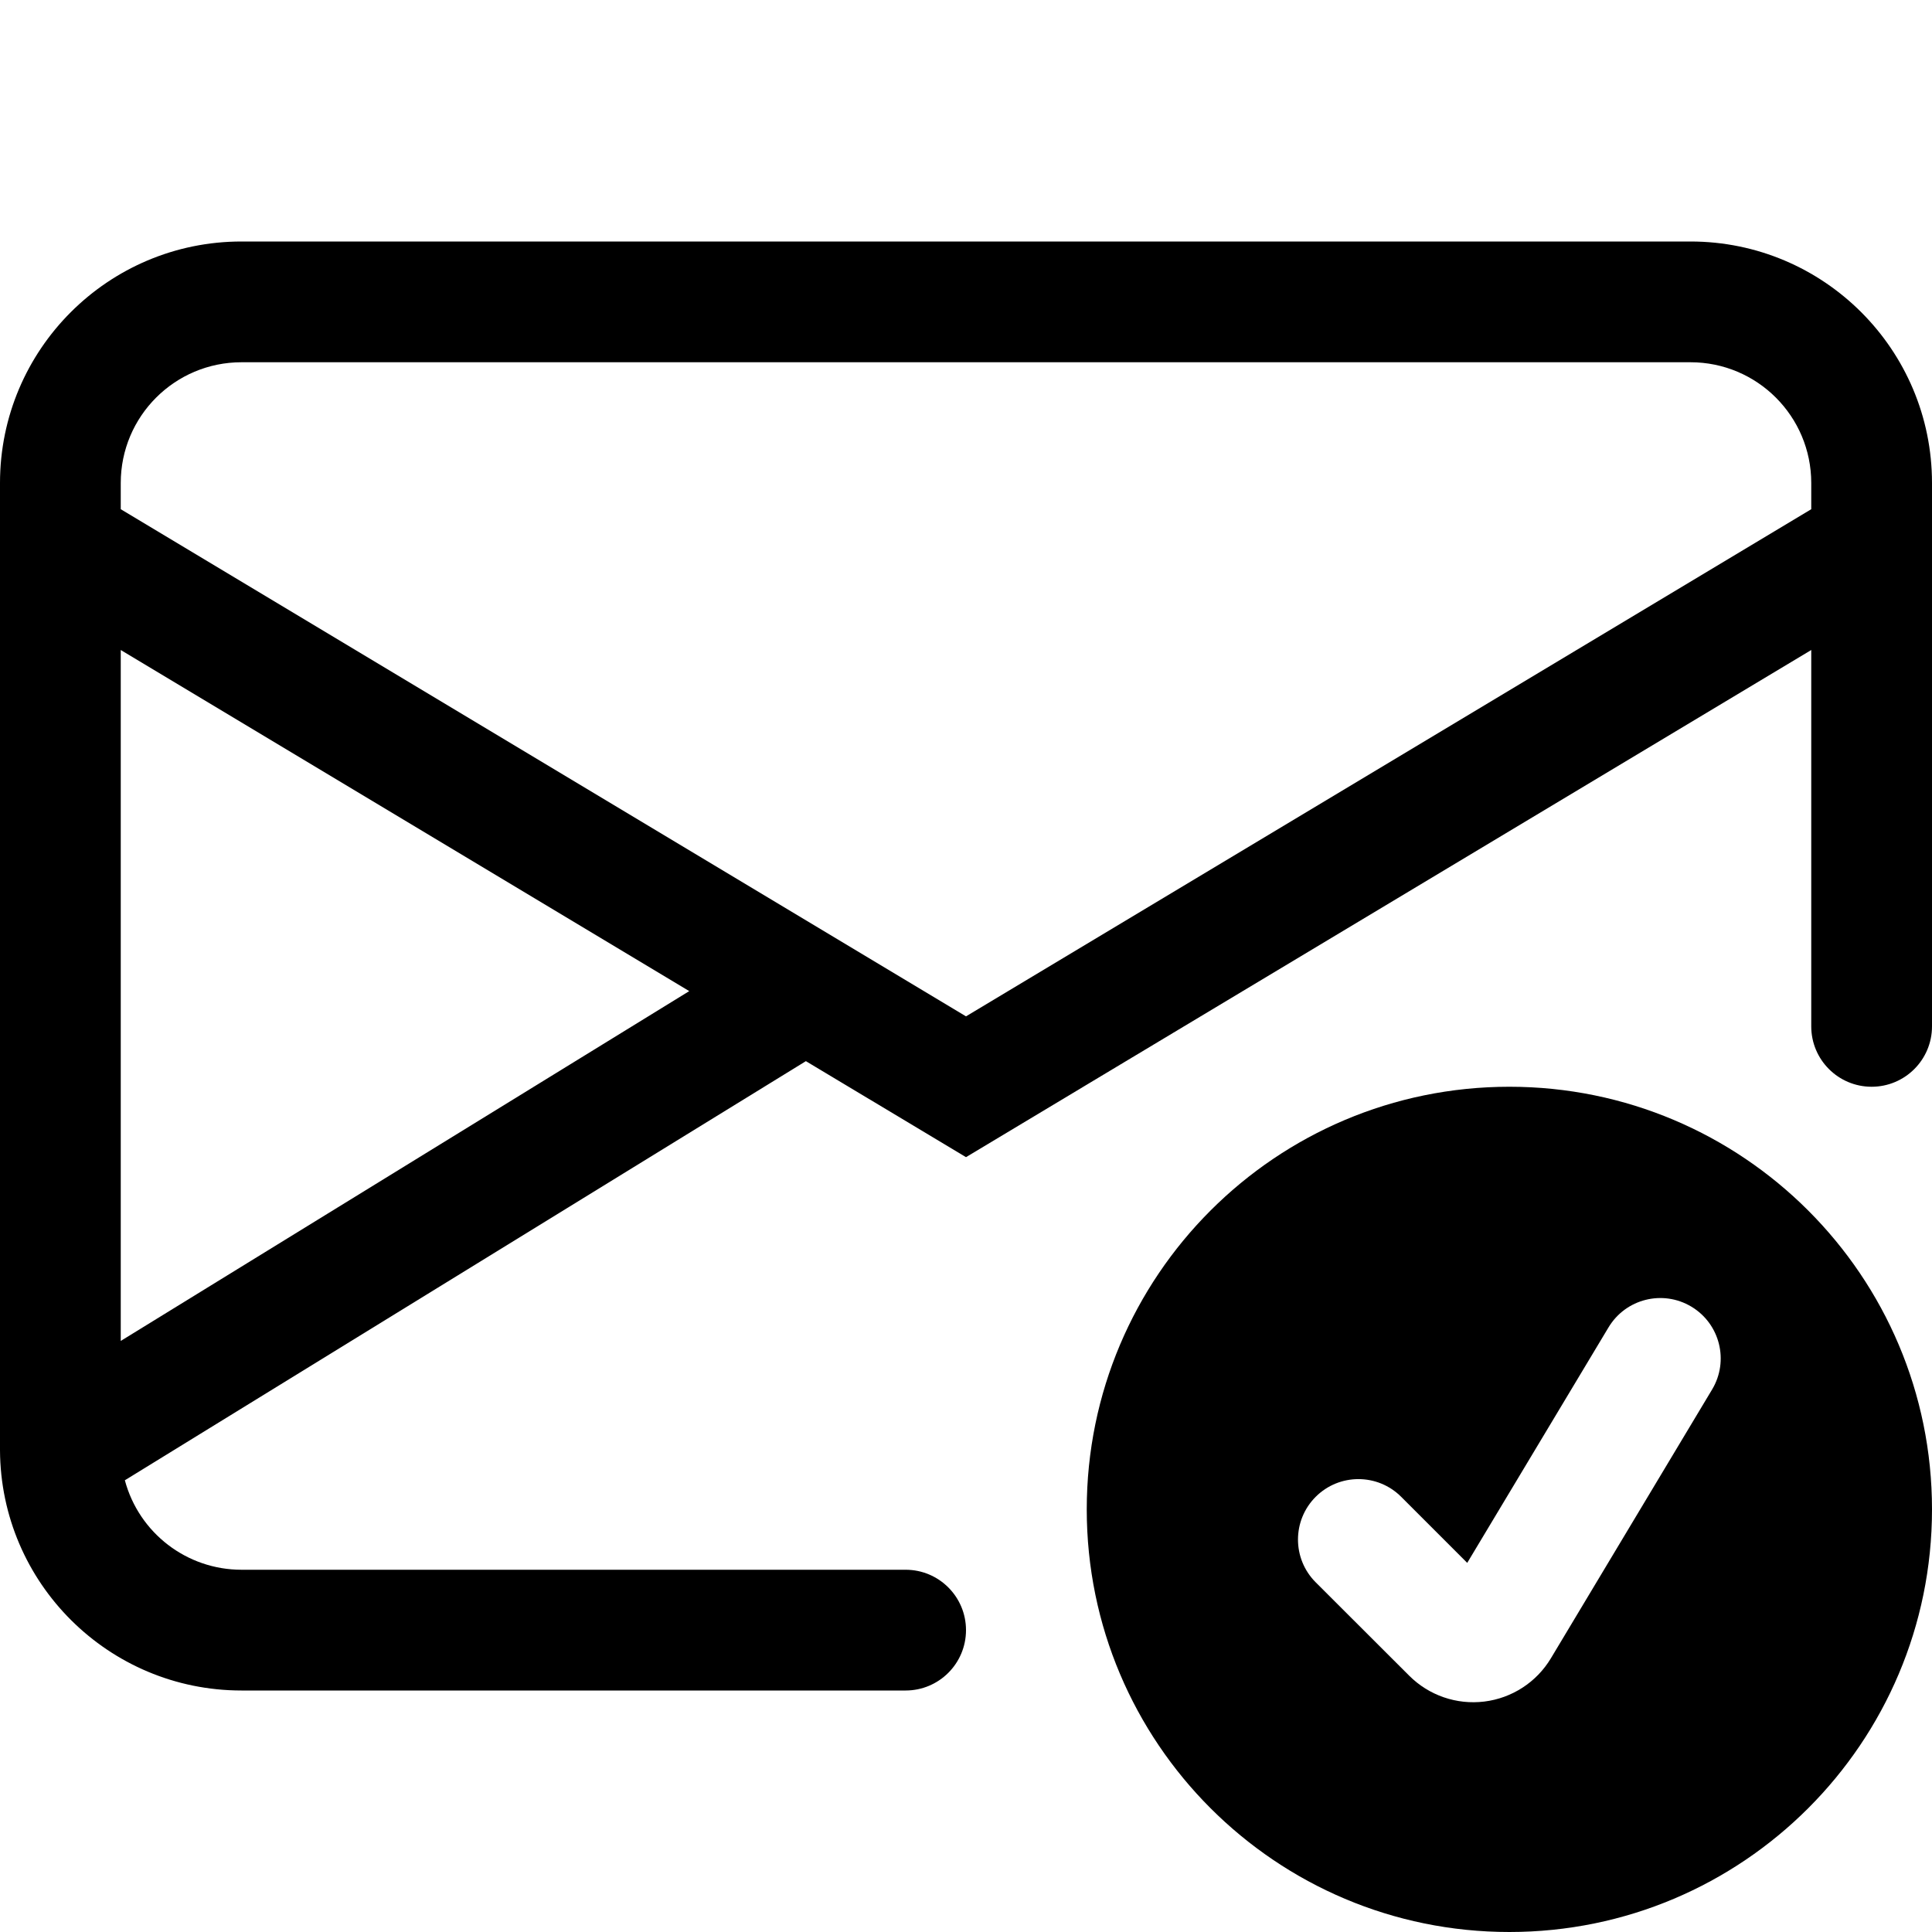
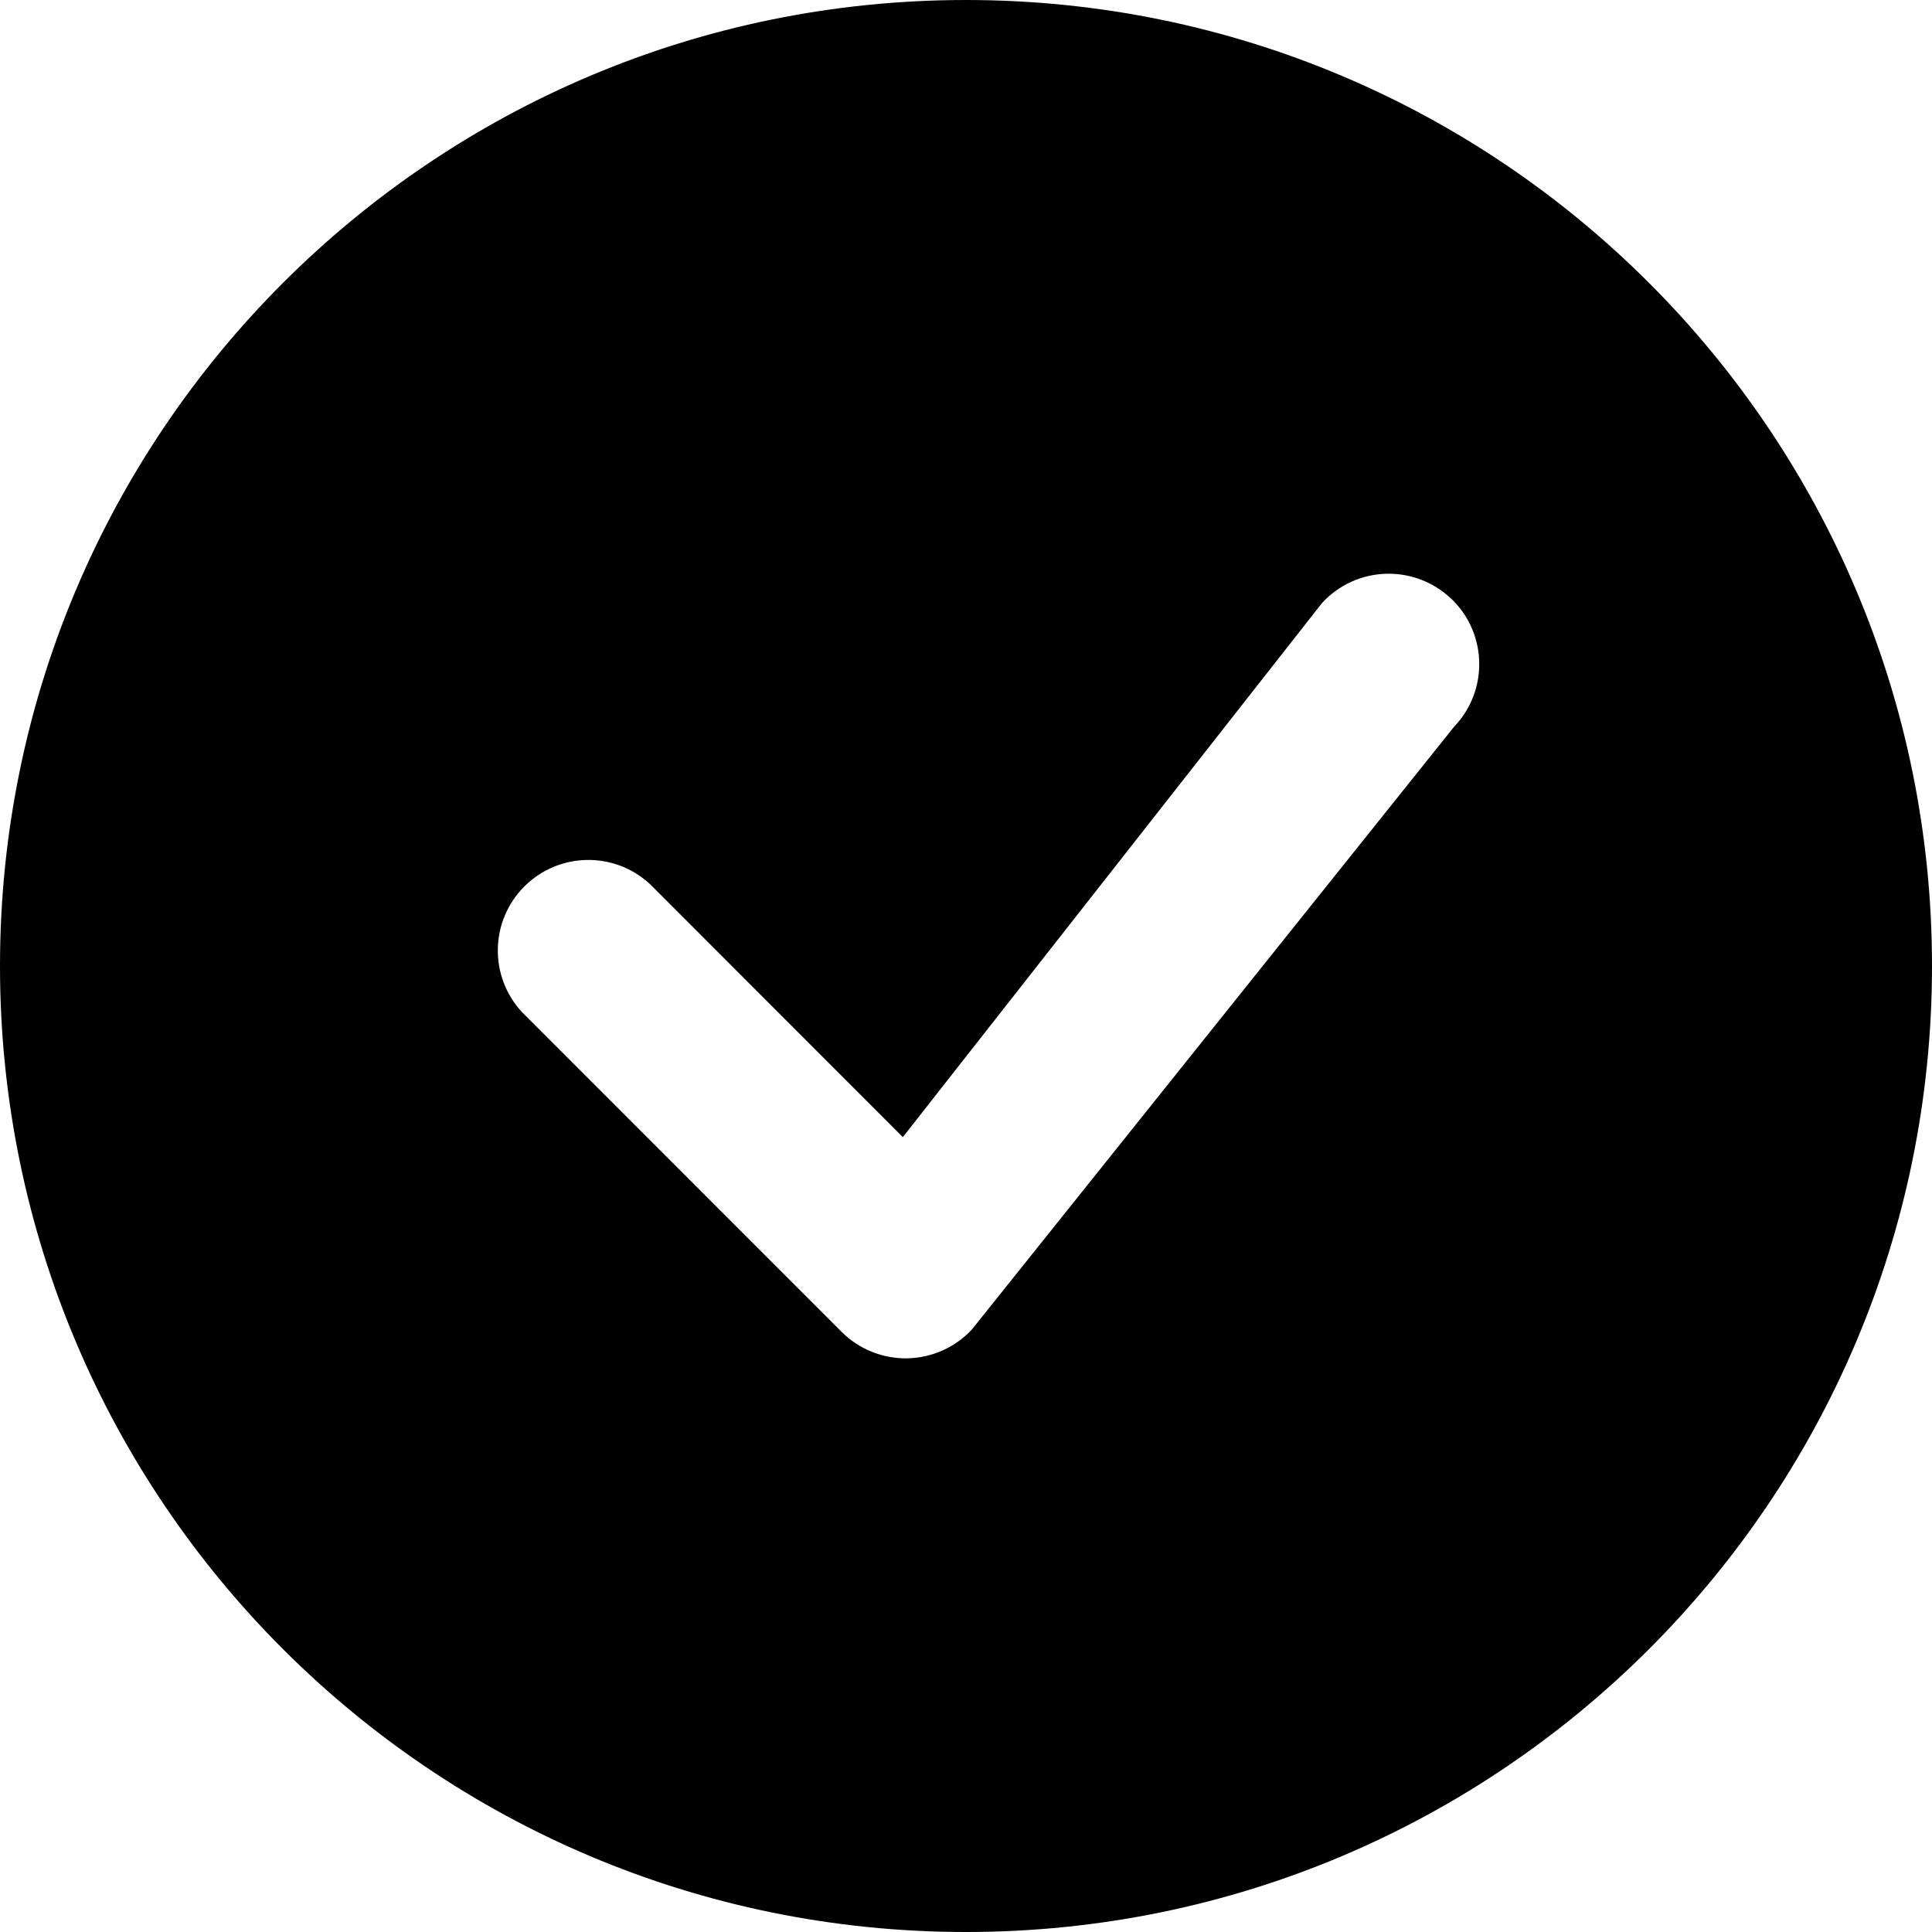
- <svg xmlns="http://www.w3.org/2000/svg" width="16" height="16" fill="currentColor" class="bi bi-envelope-check" viewBox="0 0 16 16">
-   <path d="M2 2a2 2 0 0 0-2 2v8.01A2 2 0 0 0 2 14h5.5a.5.5 0 0 0 0-1H2a1 1 0 0 1-.966-.741l5.64-3.471L8 9.583l7-4.2V8.5a.5.5 0 0 0 1 0V4a2 2 0 0 0-2-2H2Zm3.708 6.208L1 11.105V5.383l4.708 2.825ZM1 4.217V4a1 1 0 0 1 1-1h12a1 1 0 0 1 1 1v.217l-7 4.2-7-4.2Z" />
-   <path d="M16 12.5a3.5 3.5 0 1 1-7 0 3.5 3.5 0 0 1 7 0Zm-1.993-1.679a.5.5 0 0 0-.686.172l-1.17 1.95-.547-.547a.5.5 0 0 0-.708.708l.774.773a.75.75 0 0 0 1.174-.144l1.335-2.226a.5.5 0 0 0-.172-.686Z" />
+ <svg xmlns="http://www.w3.org/2000/svg" width="16" height="16" fill="currentColor" class="bi bi-check-circle-fill" viewBox="0 0 16 16">
+   <path d="M16 8A8 8 0 1 1 0 8a8 8 0 0 1 16 0zm-3.97-3.03a.75.75 0 0 0-1.08.022L7.477 9.417 5.384 7.323a.75.75 0 0 0-1.06 1.06L6.97 11.03a.75.75 0 0 0 1.079-.02l3.992-4.99a.75.75 0 0 0-.01-1.05z" />
</svg>
